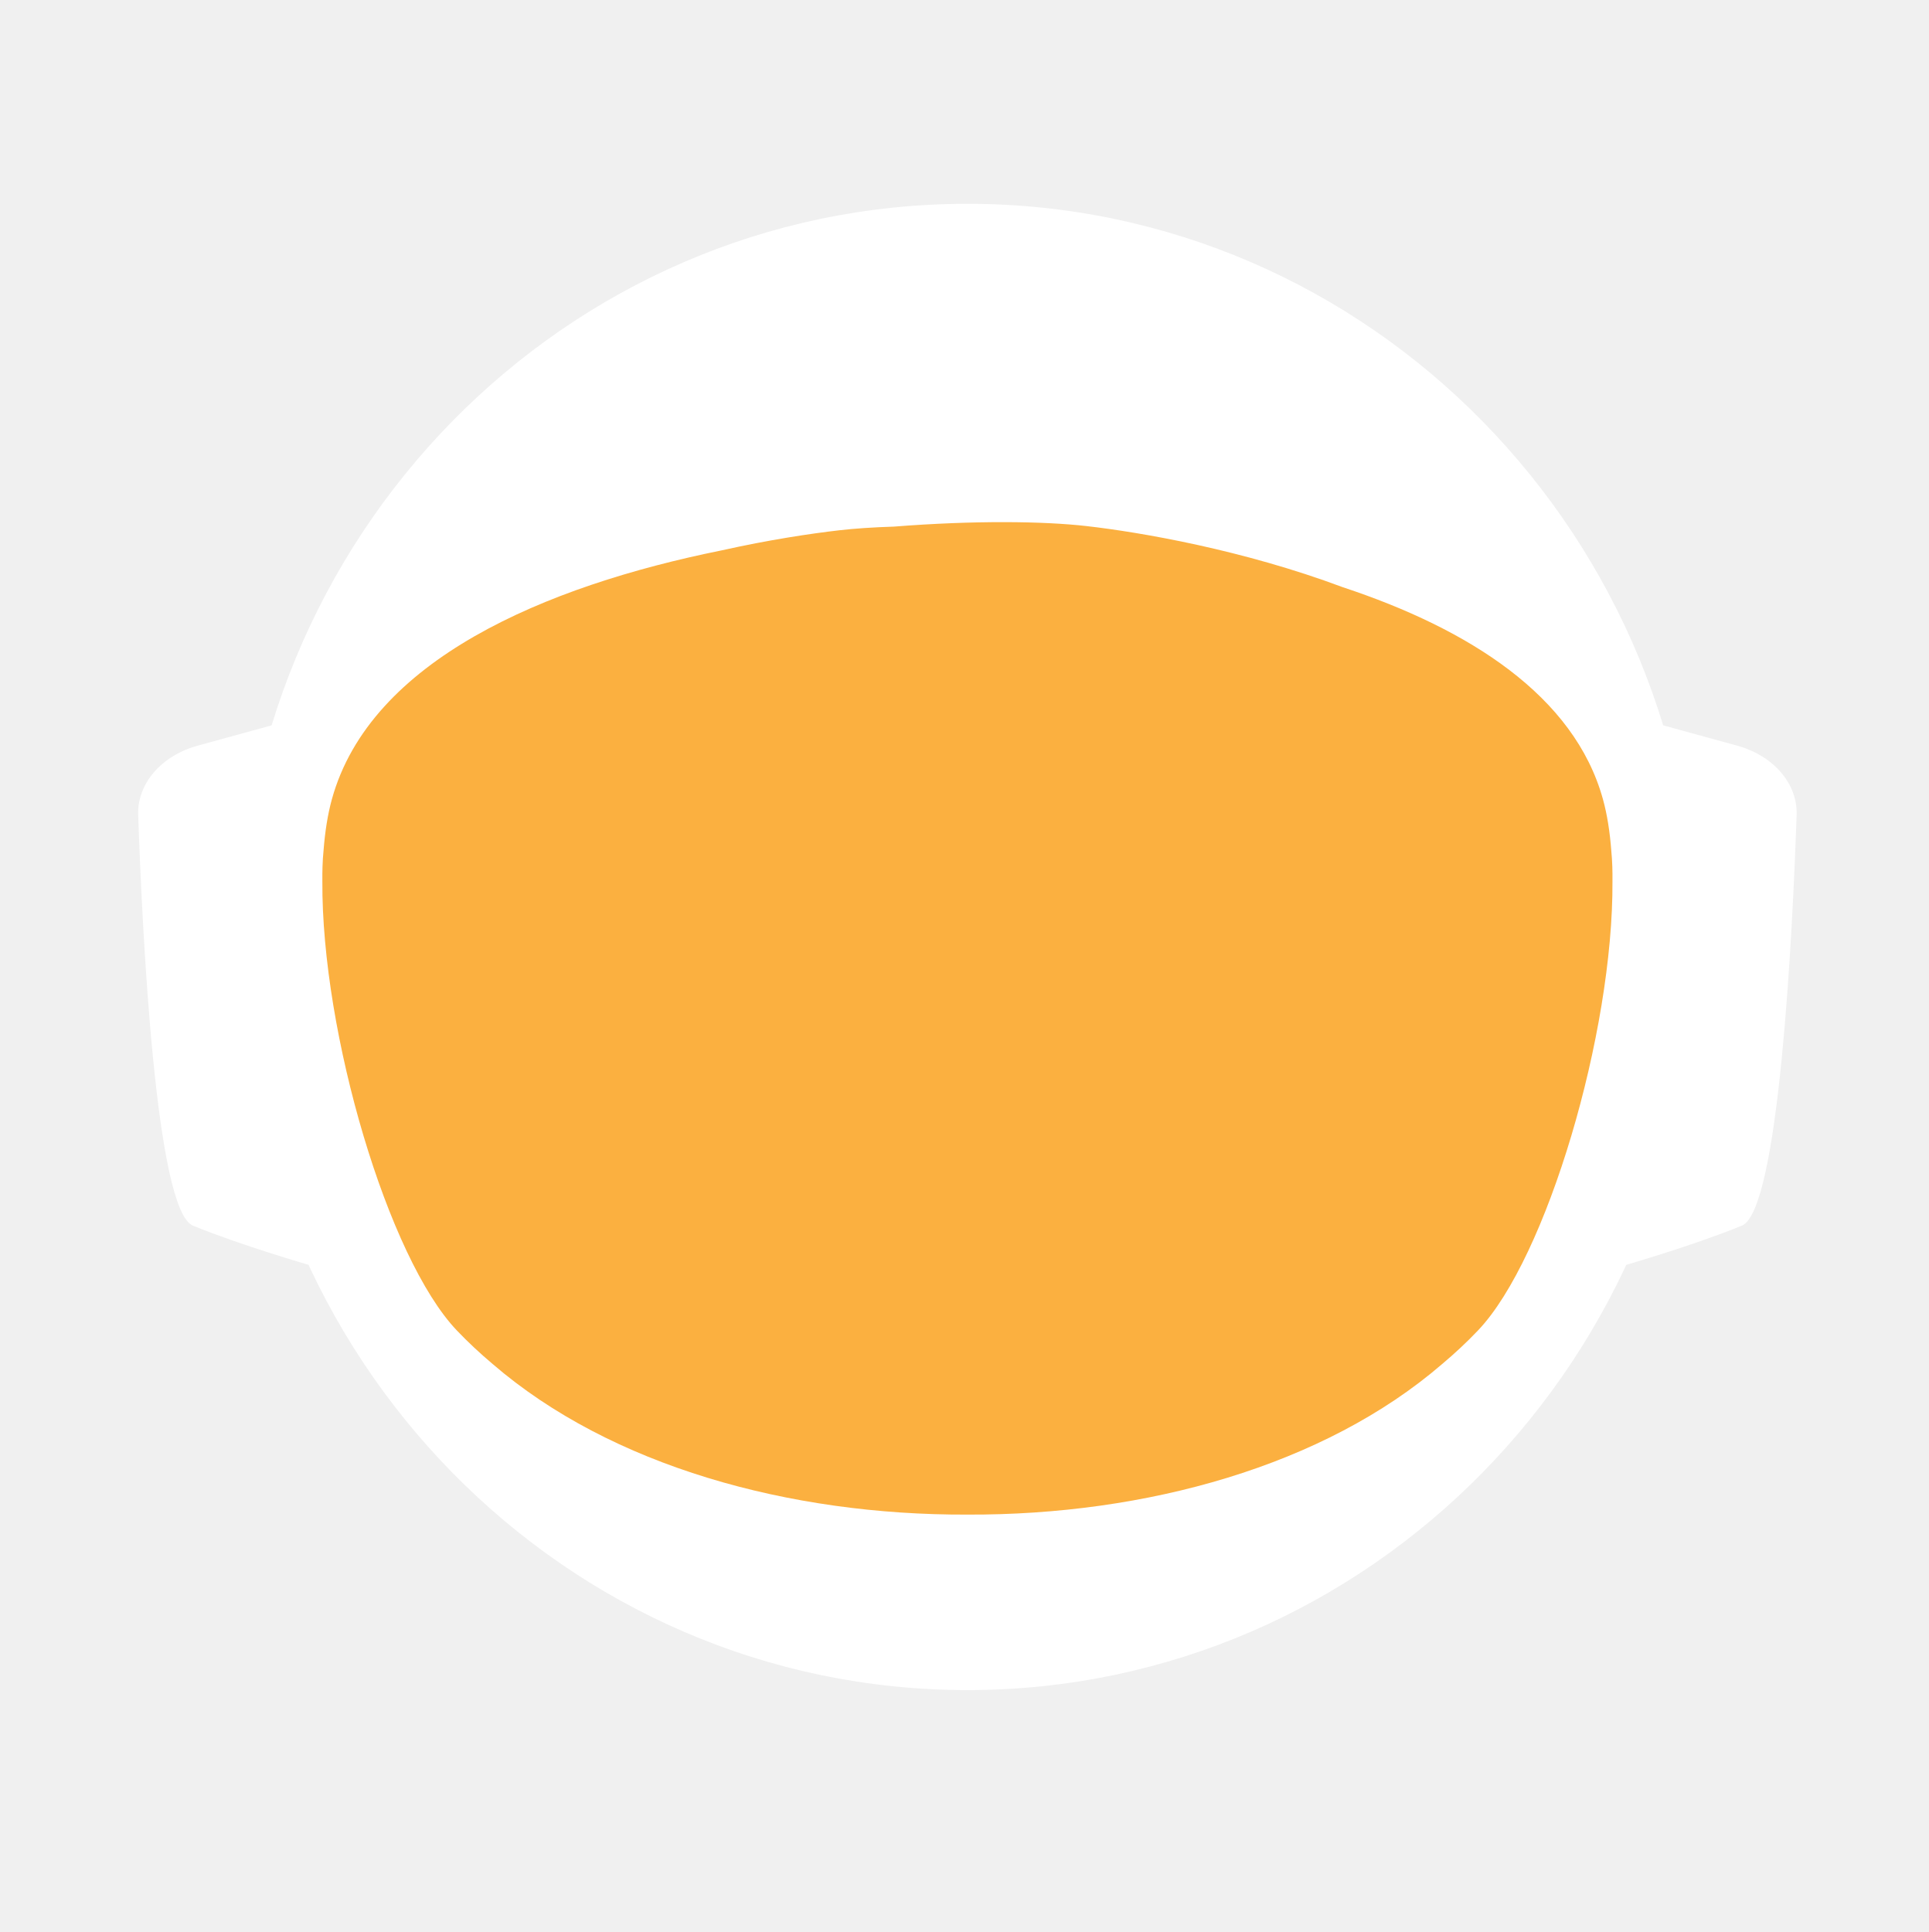
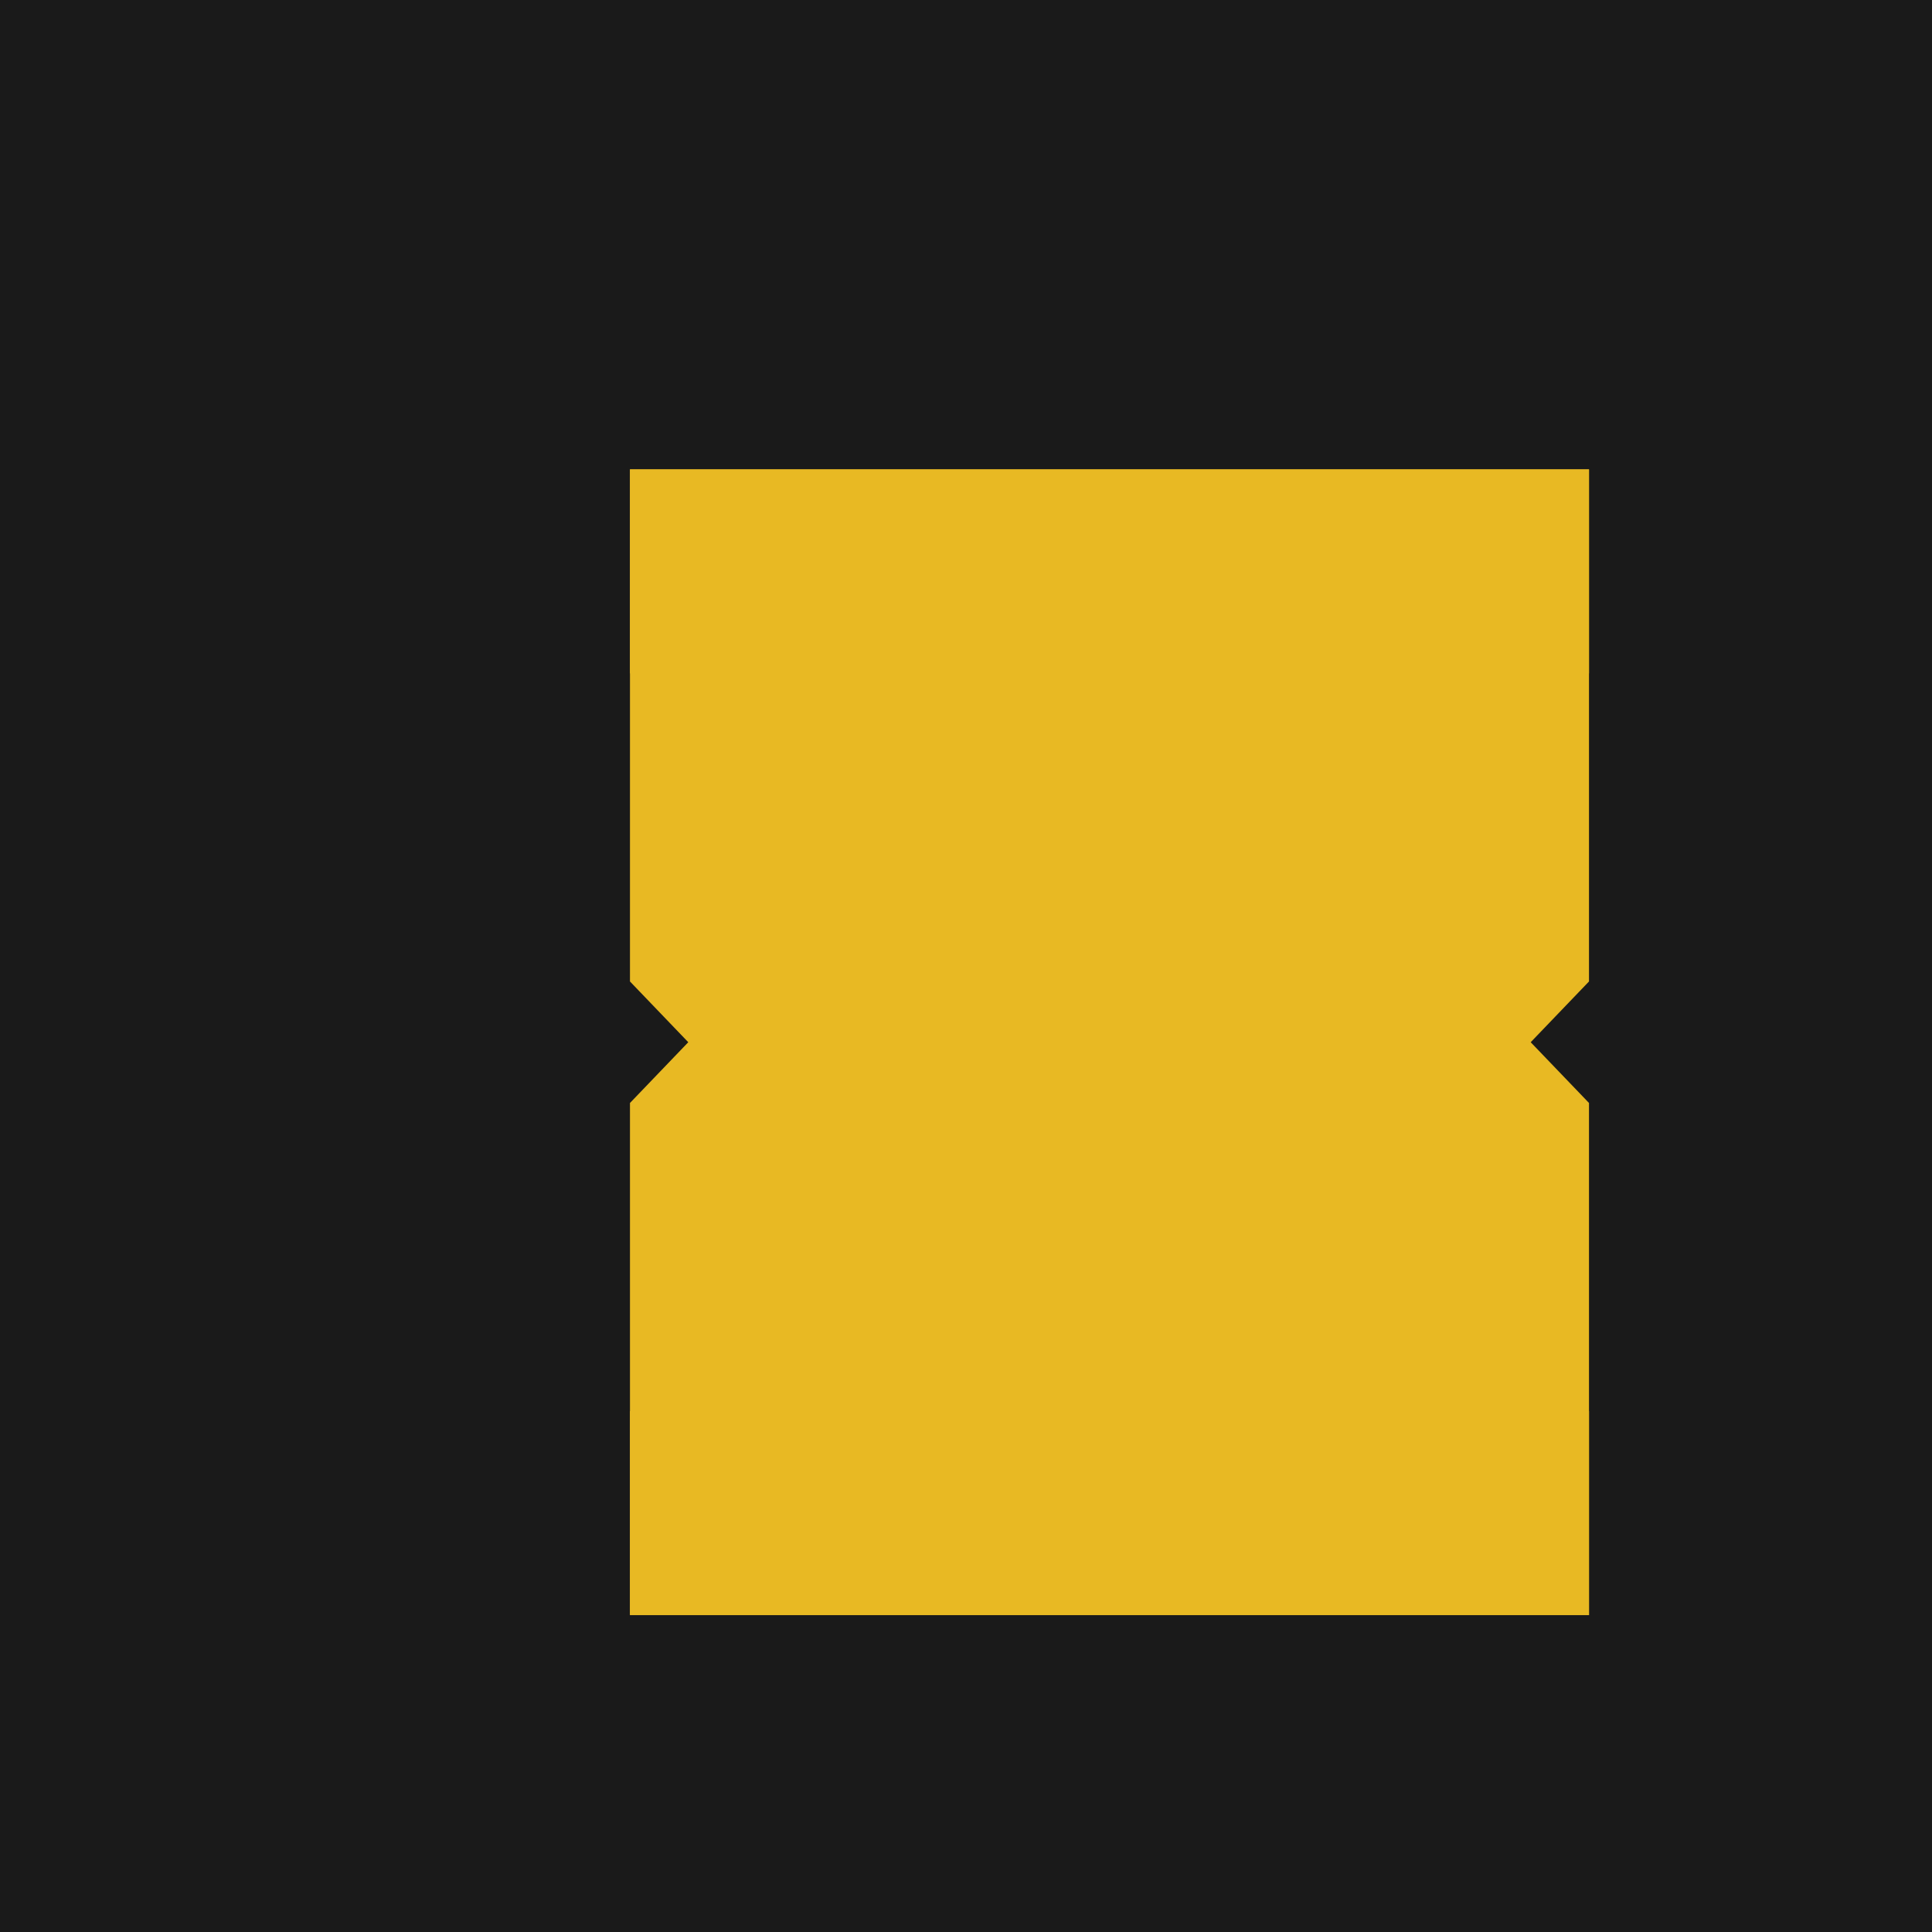
- <svg xmlns="http://www.w3.org/2000/svg" id="_Слой_2" data-name="Слой 2" viewBox="0 0 960.01 961.55">
+ <svg xmlns="http://www.w3.org/2000/svg" viewBox="0 0 512 512">
  <defs>
    <style>
-             .cls-1, .cls-2 {
-             fill: #fff;
-             stroke-width: 0px;
-             }
- 
-             .cls-2 {
-             stroke-linecap: round;
-             stroke-width: 0px;
-             
-             }
- 
-             .cls-2, .cls-3 {
-             stroke: #fff;
-             stroke-width: 10px;
-             stroke-miterlimit: 10;
-             }
- 
-             .cls-4 {
-             fill: transparent;
-             stroke: #fff;
-             stroke-width: 0px;
-             }
- 
-             .cls-3 {
-             fill: #FBB040;
- 
-             stroke-width: 0px;
-             }
-         </style>
-     <linearGradient id="animated_gradient" x1="0%" y1="0%" x2="100%" y2="100%" gradientUnits="userSpaceOnUse">
-       <stop offset="100%" stop-color="#427fc1">
-         <animate attributeName="stop-color" values="#427fc1;#00bcd4;#8bc34a;#ffc107;#3f51b5;#9e9e9e;#427fc1" dur="10s" repeatCount="indefinite" />
-       </stop>
-     </linearGradient>
+       .logo-fill {
+         fill: #E8B923;
+       }
+     </style>
  </defs>
-   <g id="_Слой_6" data-name="Слой 6">
-     <g>
-       <path class="cls-4" d="M960.01,480c0,9.16-.26,18.26-.77,27.29-.01.12-.02.25-.02.38-.04.67-.08,1.35-.13,2.03-.05.94-.11,1.88-.18,2.82-.05.88-.12,1.76-.18,2.64-.19,2.82-.42,5.62-.68,8.42-.29,3.3-.62,6.59-.99,9.87-.11,1.07-.23,2.14-.37,3.2-.34,2.96-.71,5.92-1.12,8.86-.39,2.88-.8,5.75-1.26,8.61-.12.78-.24,1.56-.37,2.34-.21,1.35-.44,2.69-.66,4.04-.45,2.69-.92,5.37-1.43,8.04-.44,2.38-.9,4.75-1.39,7.11-.01.08-.03.15-.04.23-.16.8-.33,1.6-.49,2.4-.17.8-.34,1.6-.51,2.39-.01.05-.02.1-.03.15-.63,2.94-1.27,5.87-1.96,8.79-.73,3.15-1.51,6.28-2.31,9.4-.28,1.12-.57,2.23-.86,3.34-.19.75-.39,1.51-.6,2.26-.2.75-.41,1.49-.61,2.24-.18.65-.36,1.31-.54,1.97-.18.65-.36,1.3-.55,1.96-.02.09-.05.18-.07.26-.44,1.58-.9,3.15-1.37,4.72,0,.01,0,.02,0,.03l-.66,2.22c-.22.74-.44,1.48-.67,2.22-.5,1.66-1.01,3.31-1.54,4.96-.24.75-.48,1.49-.72,2.24-.18.55-.35,1.09-.53,1.64-.48,1.46-.96,2.93-1.45,4.39-.49,1.46-.99,2.92-1.5,4.38-.51,1.45-1.02,2.91-1.54,4.35-.52,1.45-1.05,2.89-1.58,4.33-.53,1.45-1.07,2.88-1.61,4.31h-.01c-1.09,2.88-2.21,5.74-3.36,8.58-.58,1.42-1.16,2.83-1.74,4.24-.12.3-.25.58-.37.88-.36.87-.73,1.73-1.09,2.6-.11.25-.21.51-.32.76-.35.83-.71,1.65-1.07,2.47-.25.59-.5,1.17-.75,1.76-.61,1.4-1.23,2.79-1.86,4.18-.26.58-.53,1.17-.79,1.76-.49,1.11-1,2.22-1.52,3.32-.5,1.08-1.01,2.16-1.52,3.24-.05.1-.1.2-.14.3-1.27,2.7-2.57,5.38-3.89,8.04-.04.07-.07.14-.1.21-.12.24-.24.48-.36.72-.93,1.87-1.87,3.73-2.83,5.58-.26.51-.52,1.01-.78,1.52-.07.13-.14.26-.2.39-1.29,2.48-2.61,4.95-3.94,7.4-.05.09-.1.18-.14.27-.23.41-.46.83-.68,1.24-1.13,2.06-2.27,4.1-3.42,6.14-.12.22-.24.44-.37.65-.48.84-.96,1.68-1.45,2.51-.26.45-.52.9-.78,1.35-.38.66-.76,1.31-1.15,1.97-.38.65-.77,1.3-1.16,1.96-.77,1.3-1.55,2.6-2.34,3.89-.39.65-.78,1.3-1.18,1.94-.39.65-.79,1.29-1.2,1.94-.38.62-.77,1.23-1.16,1.85-.37.59-.73,1.19-1.11,1.78-.85,1.35-1.71,2.7-2.58,4.04-.02.03-.04.06-.06.09-.47.73-.94,1.46-1.43,2.18-.33.51-.66,1.02-1,1.53-.82,1.25-1.65,2.49-2.49,3.73-.5.75-1,1.49-1.51,2.22-.36.53-.72,1.06-1.08,1.58-.35.52-.71,1.04-1.08,1.56-1.35,1.97-2.73,3.92-4.12,5.86-7.16,10.01-14.7,19.73-22.61,29.14-2.33,2.8-4.71,5.57-7.12,8.31h0c-5.02,5.73-10.18,11.33-15.47,16.8-4.22,4.38-8.53,8.67-12.91,12.89-1.08,1.04-2.17,2.07-3.26,3.09-.8.76-1.61,1.52-2.42,2.27-2.1,1.97-4.23,3.91-6.37,5.81-1.01.92-2.04,1.83-3.07,2.74-2.05,1.81-4.12,3.6-6.21,5.38-1.04.89-2.09,1.77-3.14,2.65-2.1,1.76-4.21,3.5-6.34,5.23-1.07.86-2.14,1.71-3.21,2.57-39.01,31-82.97,56.06-130.48,73.81-.05.02-.1.04-.15.06-8.64,3.22-17.4,6.21-26.27,8.94-8.04,2.48-16.17,4.75-24.38,6.8-37.5,9.41-76.74,14.4-117.15,14.4s-79.63-4.99-117.12-14.4c-4.75-1.19-9.48-2.45-14.17-3.78-12.3-3.49-24.39-7.45-36.26-11.87-.11-.04-.22-.09-.33-.13-65.29-24.37-123.84-62.55-172.11-110.99-.83-.83-1.66-1.67-2.47-2.51-1.97-1.99-3.9-3.99-5.81-6.01-6.78-7.14-13.34-14.5-19.66-22.05-22.96-27.36-42.91-57.32-59.37-89.36-.1-.17-.19-.34-.27-.52-.69-1.36-1.38-2.72-2.06-4.08-2.3-4.6-4.53-9.25-6.69-13.94-2.15-4.69-4.24-9.42-6.25-14.19-1.31-3.12-2.59-6.26-3.84-9.41-.62-1.56-1.23-3.13-1.84-4.71-.12-.28-.23-.57-.33-.86-.55-1.43-1.09-2.87-1.62-4.31-.6-1.61-1.19-3.23-1.77-4.85-.03-.06-.05-.12-.07-.19-.56-1.58-1.12-3.17-1.67-4.75-.57-1.64-1.13-3.28-1.68-4.92h0c-1.1-3.31-2.16-6.62-3.2-9.95-2.04-6.61-3.95-13.29-5.72-20.02-.01-.04-.03-.09-.03-.13-2.64-10.06-4.96-20.24-6.95-30.55l-.06-.33c-.33-1.73-.66-3.47-.97-5.21-.32-1.75-.62-3.49-.92-5.24-.29-1.75-.58-3.5-.86-5.26-.27-1.75-.54-3.51-.8-5.27-.03-.18-.06-.35-.08-.53-.23-1.59-.45-3.18-.67-4.77-.19-1.42-.37-2.84-.55-4.27-.05-.35-.09-.69-.13-1.04-.66-5.32-1.23-10.67-1.72-16.05-.16-1.79-.31-3.58-.45-5.38-.07-.76-.12-1.52-.17-2.28-.18-2.44-.34-4.89-.49-7.34-.03-.51-.07-1.01-.09-1.51-.09-1.7-.17-3.41-.25-5.12-.24-5.44-.4-10.9-.46-16.39-.02-1.83-.03-3.66-.03-5.49,0-6.21.12-12.4.35-18.55.08-2.02.17-4.03.27-6.04,0-.07,0-.14.01-.21.1-2.01.22-4.02.34-6.02.26-4.08.57-8.14.93-12.19.9-10.09,2.1-20.08,3.61-29.98,3.95-25.85,9.96-51.03,17.85-75.35,1.83-5.61,3.75-11.17,5.76-16.68,1.35-3.68,2.74-7.33,4.17-10.96.71-1.82,1.44-3.63,2.18-5.44,2.95-7.22,6.08-14.35,9.36-21.39,4.11-8.8,8.48-17.46,13.1-25.96,1.88-3.46,3.79-6.89,5.76-10.29.84-1.47,1.7-2.93,2.56-4.39.11-.2.23-.41.35-.61.93-1.56,1.86-3.11,2.79-4.65.06-.11.12-.21.19-.31.83-1.36,1.66-2.71,2.5-4.06.29-.49.59-.97.91-1.45,2.91-4.66,5.91-9.26,8.98-13.81,0,0,.01-.02.02-.03,3.23-4.78,6.55-9.49,9.94-14.15,1.13-1.55,2.28-3.1,3.43-4.64,1.15-1.54,2.31-3.07,3.48-4.6C186.58,73.83,324.67.05,480,.05c128.41,0,245.04,50.41,331.18,132.53,4.17,3.98,8.26,8.02,12.29,12.15,1.34,1.37,2.67,2.75,4,4.14.06.05.1.1.14.14,1.27,1.34,2.54,2.69,3.8,4.05,1.31,1.4,2.61,2.82,3.9,4.24,1.29,1.41,2.57,2.83,3.83,4.26.17.18.33.36.49.55,1.01,1.14,2.02,2.29,3.02,3.44.55.63,1.1,1.28,1.65,1.92,2.04,2.38,4.06,4.77,6.05,7.19.03.02.05.05.08.08.99,1.21,1.99,2.43,2.98,3.66.27.33.55.67.81,1.01,1.15,1.42,2.28,2.85,3.41,4.28.8,1.02,1.6,2.05,2.4,3.08.09.11.17.22.25.33.62.79,1.23,1.59,1.84,2.39.74.98,1.48,1.96,2.22,2.95.65.86,1.29,1.72,1.93,2.59.12.15.23.31.35.47.65.89,1.3,1.78,1.95,2.67,1.6,2.19,3.17,4.4,4.72,6.62.49.7.98,1.4,1.47,2.1.13.19.26.38.39.56.97,1.4,1.93,2.8,2.88,4.21,1.21,1.78,2.4,3.57,3.57,5.37.94,1.42,1.87,2.85,2.79,4.29,1.04,1.62,2.07,3.25,3.09,4.88,2.04,3.27,4.05,6.57,6.01,9.9.98,1.66,1.95,3.33,2.92,5.01.96,1.66,1.91,3.34,2.85,5.02t.01.02c.89,1.6,1.78,3.21,2.66,4.82.15.26.29.53.42.79.73,1.34,1.45,2.68,2.16,4.03.16.28.31.56.45.84.88,1.67,1.75,3.34,2.61,5.02.86,1.67,1.7,3.36,2.54,5.05.25.5.49,1,.74,1.5.62,1.24,1.22,2.48,1.82,3.73.82,1.7,1.63,3.41,2.44,5.13.05.09.09.19.13.28.39.86.79,1.71,1.18,2.57.4.85.79,1.71,1.18,2.58.29.64.57,1.28.85,1.92.5,1.11.99,2.21,1.48,3.32.01.03.03.06.04.09.78,1.78,1.55,3.56,2.31,5.35.76,1.8,1.51,3.61,2.25,5.41.73,1.81,1.46,3.61,2.18,5.43h0c.71,1.82,1.42,3.64,2.11,5.46.63,1.66,1.25,3.32,1.86,4.98.23.62.46,1.24.68,1.86.37,1.01.74,2.02,1.09,3.04.21.58.41,1.15.61,1.73.2.56.39,1.12.59,1.68.16.48.33.95.49,1.43.22.63.43,1.25.64,1.88.53,1.56,1.05,3.13,1.56,4.7.24.72.47,1.43.7,2.15l.06.18c.36,1.13.72,2.27,1.08,3.41.14.43.27.86.4,1.29.2.66.41,1.31.61,1.97.08.28.17.55.25.83.21.69.42,1.38.62,2.07.04.13.08.27.12.4.19.64.38,1.28.57,1.93.17.57.34,1.14.5,1.72l.54,1.89c.25.89.5,1.78.75,2.68.26.91.51,1.82.76,2.74.03.14.07.27.11.4.36,1.31.71,2.63,1.04,3.95.19.67.36,1.34.53,2.02.78,3.03,1.52,6.09,2.24,9.15.15.64.31,1.28.46,1.92.04.17.07.33.11.49.17.73.34,1.46.5,2.19.07.33.15.67.22,1,.58,2.53,1.12,5.08,1.64,7.63.26,1.26.52,2.52.76,3.79.16.82.32,1.65.48,2.47.02.07.03.15.04.22.13.65.25,1.31.38,1.97.11.62.23,1.24.34,1.86.22,1.14.42,2.29.62,3.43.18.99.35,1.97.51,2.96.18,1.07.36,2.13.52,3.2.15.83.28,1.67.4,2.5.08.48.16.97.23,1.46.02.13.04.25.05.37.15.97.3,1.95.44,2.93.15.98.29,1.96.42,2.94.13.94.25,1.89.38,2.83.24,1.8.48,3.61.7,5.42.15,1.25.31,2.5.45,3.76.08.7.16,1.41.24,2.11.03.33.07.66.1,1,.15,1.27.28,2.54.4,3.81.05.53.1,1.06.15,1.59.09.9.18,1.81.26,2.72.02.19.03.39.05.59.16,1.72.3,3.45.43,5.17.02.22.04.44.05.66,0,.11.02.21.02.31.11,1.48.22,2.96.32,4.45,0,.13.02.27.03.4.01.22.03.45.04.67.1,1.55.2,3.1.28,4.65,0,.1.01.2.02.3.05.81.08,1.63.12,2.44.04.77.08,1.53.12,2.3.13,2.76.22,5.52.3,8.29.02.53.04,1.07.04,1.61.02.94.04,1.87.06,2.81.02.93.04,1.87.05,2.81v.25c0,1.03.03,2.05.03,3.08.02,1.03.02,2.06.02,3.09Z" />
-       <g>
-         <path id="_ухо" data-name="ухо" class="cls-4" d="M194.68,355.85l-39.26,10.79c-15.37,4.22-25.55,16.06-25.09,29.21,1.71,49.79,7.38,166.77,23.08,173.21,19.97,8.19,48.94,16.58,48.94,16.58l-7.66-229.78Z" />
-         <path id="_ухо-2" data-name="ухо" class="cls-4" d="M765.33,355.85l39.26,10.79c15.37,4.22,25.55,16.06,25.09,29.21-1.71,49.79-7.38,166.77-23.08,173.21-19.97,8.19-48.94,16.58-48.94,16.58l7.66-229.78Z" />
-       </g>
-       <path class="cls-4" d="M838.95,789.8c-2.27,2.8-4.59,5.57-6.94,8.31h0c-3.49,4.08-7.04,8.09-10.67,12.04-1.93,2.12-3.89,4.23-5.87,6.31-46.79,49.23-103.8,88.2-167.52,113.3l-.15.06c-.73.29-1.47.57-2.2.86-.06.02-.13.04-.2.07-14.7,5.69-29.76,10.64-45.13,14.81-38.38,10.44-78.69,15.99-120.27,15.99s-81.9-5.55-120.28-15.99c-15.32-4.16-30.32-9.1-44.97-14.76-.13-.05-.24-.1-.36-.14-.65-.24-1.3-.49-1.94-.75-.01-.01-.03-.01-.04-.01-.1-.04-.19-.08-.29-.12-61.77-24.33-117.26-61.69-163.22-108.81-.19-.19-.39-.39-.58-.59-2.32-2.38-4.6-4.79-6.87-7.22-.4-.43-.81-.87-1.21-1.3-6.61-7.14-13.01-14.5-19.18-22.05,0-.3.01-.61.03-.92,2.72-51.31,98.65-95.57,148.26-115.08h.01c17.38-6.85,29.08-10.65,29.08-10.65h363.13s11.7,3.8,29.08,10.65h.01c49.61,19.51,145.54,63.77,148.26,115.08.02.31.03.61.03.91Z" />
-       <ellipse id="_голова" data-name="голова" class="cls-4" cx="480.01" cy="451.53" rx="303.07" ry="309.17" />
-       <ellipse id="_контур_голова" data-name="контур голова" class="cls-4" cx="480.01" cy="451.53" rx="303.07" ry="309.17" />
-       <path class="cls-4" d="M960,478.46v1.54c0,1.73-.01,3.45-.03,5.18-.02,2.42-.07,4.84-.14,7.25-.01.94-.04,1.87-.07,2.81-.01.44-.03.88-.05,1.32-.03,1.23-.08,2.45-.14,3.67-.01.4-.02.8-.05,1.19-.05,1.28-.11,2.55-.18,3.83-.03.68-.07,1.36-.1,2.04-.01.12-.02.25-.02.38-.04.67-.08,1.35-.13,2.03-.05.94-.11,1.88-.18,2.82-.05.88-.12,1.76-.18,2.64-.03.47-.07.94-.11,1.41-.09,1.24-.19,2.48-.29,3.72-.05.63-.1,1.26-.16,1.89-.04.47-.08.94-.12,1.4-.04.47-.09.94-.14,1.4-.05.6-.1,1.2-.17,1.8-.11,1.18-.22,2.35-.35,3.52-.05.5-.1.99-.16,1.49-.06.55-.11,1.11-.17,1.66-.07.56-.13,1.11-.2,1.66-.05.51-.11,1.02-.17,1.54-.12,1.05-.25,2.09-.39,3.14-.11.95-.23,1.91-.35,2.86-.12.95-.25,1.91-.38,2.86s-.26,1.9-.4,2.85c-.14.95-.28,1.9-.42,2.85-.14.97-.29,1.94-.44,2.91-.12.78-.24,1.56-.37,2.34-.21,1.35-.44,2.69-.66,4.04-.45,2.68-.93,5.36-1.43,8.04-.25,1.33-.51,2.67-.77,4-.21,1.12-.44,2.23-.66,3.34-.16.8-.33,1.6-.49,2.4-.17.8-.34,1.6-.51,2.39-.29,1.38-.59,2.77-.9,4.15-.23,1.03-.47,2.07-.71,3.1-.12.56-.25,1.13-.38,1.69-.14.56-.27,1.13-.41,1.69-.29,1.23-.58,2.47-.89,3.69,0,.02-.01.05-.02.07-.05.24-.11.48-.17.71-.26,1.07-.53,2.14-.81,3.21-.03.12-.06.25-.1.37-.24,1.01-.5,2-.77,3-.19.75-.39,1.51-.6,2.26-.2.75-.41,1.49-.61,2.24-.18.65-.36,1.31-.54,1.97-.18.65-.36,1.3-.55,1.96-.15.57-.32,1.15-.49,1.72-.31,1.1-.63,2.2-.96,3.3l-.66,2.22c-.22.74-.44,1.48-.67,2.22-.38,1.27-.77,2.54-1.18,3.8-.52,1.68-1.06,3.36-1.61,5.04-.48,1.46-.96,2.93-1.45,4.39-.49,1.46-.99,2.91-1.5,4.37h0c-.51,1.46-1.02,2.92-1.54,4.36-.52,1.45-1.05,2.89-1.58,4.33-.53,1.45-1.07,2.88-1.61,4.31h-.01c-1.1,2.88-2.22,5.73-3.36,8.57h0c-.58,1.43-1.16,2.84-1.74,4.25-.59,1.42-1.18,2.83-1.78,4.23-.6,1.41-1.21,2.82-1.82,4.22h0c-.61,1.41-1.23,2.8-1.86,4.19-.26.58-.53,1.17-.79,1.76-.27.59-.54,1.18-.81,1.76-.23.52-.47,1.04-.71,1.56-.5,1.08-1.01,2.16-1.52,3.24-.19.41-.39.82-.59,1.23-.49,1.04-.99,2.07-1.49,3.1-.53,1.11-1.07,2.21-1.61,3.31-.11.24-.22.47-.35.7-.03.07-.06.14-.1.21-.62,1.26-1.25,2.51-1.89,3.76-.69,1.36-1.38,2.71-2.08,4.06-1.41,2.7-2.84,5.39-4.29,8.06-.73,1.33-1.46,2.66-2.2,3.99-1.47,2.65-2.98,5.29-4.5,7.91-.38.66-.76,1.31-1.15,1.97-.38.65-.77,1.3-1.16,1.96-.77,1.3-1.55,2.6-2.34,3.89-.39.65-.78,1.3-1.18,1.94-.39.65-.79,1.29-1.2,1.94-.6.97-1.21,1.94-1.82,2.9-.15.25-.29.49-.45.73-.15.25-.31.49-.47.73-.33.51-.65,1.02-.98,1.53-.32.52-.65,1.02-.98,1.53-.05.08-.1.17-.15.25-.02.03-.04.06-.06.09-.07.11-.15.22-.23.33-.4.62-.8,1.23-1.2,1.85-.33.51-.66,1.02-1,1.53-.82,1.25-1.65,2.49-2.49,3.73-.5.75-1,1.49-1.51,2.22-.36.53-.72,1.06-1.08,1.58-.35.52-.71,1.04-1.08,1.56-.67.99-1.36,1.97-2.05,2.95-.69.98-1.38,1.96-2.08,2.94-7.15,10.01-14.69,19.73-22.61,29.14-2.33,2.8-4.7,5.57-7.11,8.31h0c-5.02,5.72-10.17,11.32-15.45,16.79-1.98,2.05-3.97,4.07-5.98,6.08-2.29,2.29-4.61,4.56-6.95,6.79-1.08,1.04-2.17,2.07-3.26,3.09-.8.76-1.61,1.52-2.42,2.27-2.1,1.97-4.23,3.91-6.37,5.81-1.01.92-2.04,1.83-3.07,2.74-2.05,1.82-4.12,3.62-6.21,5.38-1.04.89-2.09,1.77-3.14,2.65-2.1,1.78-4.21,3.52-6.34,5.23-1.07.86-2.14,1.71-3.21,2.57-2.44,1.94-4.9,3.86-7.37,5.74-37.8,28.9-80.01,52.28-125.46,68.99-.06.02-.13.04-.2.07-7.86,2.88-15.82,5.57-23.87,8.05-7.99,2.46-16.07,4.72-24.23,6.76-37.54,9.43-76.83,14.44-117.3,14.44s-79.74-5.01-117.28-14.44c-4.7-1.17-9.37-2.42-14.01-3.74-11.63-3.3-23.07-7.02-34.32-11.16-63.91-23.48-121.44-60.18-169.28-106.79-1.72-1.67-3.42-3.35-5.11-5.05-.83-.84-1.66-1.68-2.48-2.52-1.96-1.98-3.88-3.99-5.8-6-6.77-7.14-13.33-14.5-19.66-22.05-4.28-5.1-8.45-10.3-12.51-15.59-1.36-1.76-2.7-3.53-4.03-5.31-.08-.1-.15-.2-.22-.3-.1-.14-.21-.28-.31-.42-.62-.83-1.25-1.65-1.86-2.48-.4-.55-.8-1.1-1.2-1.65-.14-.2-.29-.4-.43-.6-.04-.06-.09-.12-.13-.17-.12-.16-.24-.33-.35-.49-2.49-3.43-4.93-6.89-7.32-10.38,0,0,0-.01,0-.01-1.66-2.43-3.31-4.87-4.92-7.33-.43-.63-.84-1.26-1.23-1.89-5.28-8.07-10.3-16.3-15.07-24.69-.05-.09-.1-.19-.15-.28-.79-1.4-1.58-2.79-2.36-4.2-.11-.19-.21-.39-.31-.58-.16-.29-.32-.57-.47-.85-.12-.22-.24-.44-.36-.66-.23-.41-.45-.81-.67-1.21-.22-.4-.44-.8-.66-1.21-.47-.87-.93-1.74-1.4-2.62-.13-.25-.27-.51-.41-.76-.2-.38-.4-.76-.61-1.15-.78-1.47-1.55-2.95-2.31-4.43-.02-.04-.05-.08-.06-.13-.1-.17-.19-.34-.27-.52-.69-1.36-1.38-2.72-2.06-4.08-1.15-2.3-2.28-4.61-3.4-6.94-1.12-2.32-2.22-4.66-3.29-7-.54-1.17-1.08-2.34-1.6-3.52-.43-.96-.85-1.91-1.28-2.86-.39-.87-.77-1.74-1.15-2.62-.11-.24-.21-.47-.31-.71-.64-1.49-1.28-2.98-1.91-4.48-1.32-3.12-2.6-6.26-3.84-9.41-.08-.19-.15-.38-.23-.58-.54-1.37-1.08-2.75-1.61-4.13-.12-.28-.23-.57-.33-.86-.55-1.43-1.09-2.87-1.62-4.31-.6-1.61-1.19-3.23-1.77-4.85-.03-.06-.05-.12-.07-.19-.56-1.58-1.12-3.17-1.67-4.75-.57-1.64-1.13-3.28-1.68-4.92h0c-.55-1.66-1.09-3.31-1.63-4.97-.53-1.66-1.05-3.32-1.57-4.98-.51-1.66-1.02-3.33-1.52-5-.5-1.68-.99-3.35-1.47-5.03-.47-1.65-.92-3.3-1.38-4.95,0-.01-.01-.02-.01-.03-.02-.05-.03-.1-.05-.16-.44-1.61-.87-3.23-1.29-4.85-.01-.04-.03-.09-.03-.13-.01-.02-.02-.03-.02-.05-.66-2.5-1.3-5-1.9-7.52-.21-.83-.41-1.66-.61-2.49-.02-.07-.04-.14-.06-.22-.38-1.63-.76-3.26-1.13-4.9-.02-.05-.03-.11-.04-.16-.28-1.22-.55-2.45-.81-3.67-.12-.5-.22-.99-.33-1.49-.09-.42-.18-.84-.27-1.26-.05-.24-.1-.49-.15-.73-.05-.23-.1-.46-.14-.69-.1-.48-.21-.96-.3-1.44-.08-.36-.16-.71-.23-1.06l-.18-.9c-.27-1.32-.53-2.64-.78-3.97l-.06-.33c-.29-1.45-.56-2.9-.82-4.35-.05-.29-.11-.57-.15-.86-.1-.52-.2-1.05-.29-1.57-.06-.35-.13-.7-.18-1.05-.08-.42-.15-.83-.22-1.24-.08-.46-.16-.92-.23-1.38-.13-.75-.26-1.51-.38-2.26-.05-.25-.09-.5-.12-.75l-.36-2.25c-.07-.42-.14-.83-.2-1.25-.14-.91-.28-1.83-.42-2.74-.06-.42-.13-.85-.18-1.28-.03-.18-.06-.35-.08-.53-.23-1.59-.45-3.18-.67-4.77-.19-1.42-.37-2.84-.55-4.27-.05-.35-.09-.69-.13-1.04-.16-1.33-.32-2.66-.48-4-.07-.5-.13-1-.18-1.5-.19-1.73-.38-3.45-.55-5.18-.04-.42-.09-.84-.12-1.26-.02-.11-.03-.22-.03-.34-.11-1.02-.21-2.04-.3-3.06-.02-.24-.04-.47-.06-.71-.09-.96-.18-1.94-.25-2.91-.05-.5-.09-.99-.13-1.49-.03-.33-.05-.65-.07-.98-.07-.76-.12-1.52-.17-2.28-.09-1.22-.18-2.44-.26-3.67-.01-.16-.02-.32-.03-.48h0c-.07-1.07-.14-2.13-.2-3.19-.03-.51-.07-1.01-.09-1.51-.03-.5-.06-1-.08-1.51-.07-1.2-.13-2.4-.17-3.61-.01-.21-.02-.43-.03-.64-.07-1.39-.12-2.78-.17-4.17-.02-.38-.03-.77-.04-1.16-.02-.72-.05-1.44-.06-2.17,0-.17,0-.34,0-.51,0-.05,0-.11-.01-.16-.03-.94-.05-1.87-.07-2.81,0-.22-.01-.44-.01-.66-.01-.33-.01-.66-.02-.99-.03-1.04-.04-2.08-.04-3.12-.01-.17-.01-.34-.01-.51-.02-1.66-.03-3.32-.03-4.98,0-1.55.01-3.1.03-4.65,0-.51,0-1.01.01-1.52v-.25c.03-1.88.06-3.75.11-5.62.01-.6.03-1.2.05-1.79.03-1.26.07-2.51.12-3.76.01-.32.02-.64.04-.96.02-.61.04-1.22.07-1.83.04-1.04.09-2.08.14-3.11.02-.37.03-.73.06-1.1,0-.07,0-.14.01-.21.02-.63.05-1.26.09-1.88.02-.38.04-.76.07-1.13.02-.41.04-.82.07-1.23.03-.6.07-1.19.11-1.78.03-.5.06-.99.09-1.48.08-1.17.16-2.33.25-3.49.04-.56.08-1.11.12-1.67.11-1.36.22-2.73.34-4.09.04-.49.08-.98.13-1.46.02-.29.04-.58.07-.87.08-.91.17-1.82.26-2.72.01-.06.01-.13.02-.19.1-1,.2-1.99.3-2.99.02-.2.04-.39.06-.59.02-.18.04-.35.06-.53.11-1.14.23-2.27.37-3.42.02-.26.05-.53.08-.79.11-.92.22-1.83.33-2.74.02-.16.04-.32.06-.47.26-2.17.54-4.34.83-6.5.05-.37.1-.74.15-1.12.06-.39.1-.79.16-1.18.1-.72.2-1.43.31-2.15.18-1.24.36-2.48.55-3.72.01-.12.03-.24.05-.37.14-.95.3-1.9.45-2.84.11-.71.23-1.42.34-2.12.04-.24.08-.48.12-.72.13-.77.26-1.55.4-2.33.04-.25.09-.49.13-.74.05-.32.11-.63.16-.95.11-.63.22-1.27.33-1.9.34-1.93.7-3.86,1.07-5.78.01-.07.02-.15.04-.22.32-1.65.64-3.3.98-4.94.08-.44.17-.88.26-1.32.37-1.79.75-3.57,1.14-5.35.39-1.83.8-3.65,1.22-5.47.04-.16.07-.32.11-.49.21-.91.42-1.81.65-2.71.22-.98.46-1.96.7-2.94.14-.59.29-1.18.44-1.76.29-1.22.6-2.44.91-3.66.03-.11.06-.23.09-.34.98-3.84,2.02-7.65,3.1-11.45.26-.93.53-1.85.8-2.77.04-.14.08-.28.12-.41.23-.79.46-1.58.69-2.36.04-.13.08-.27.12-.4.16-.55.33-1.1.5-1.65.05-.15.1-.31.14-.47.28-.91.56-1.83.84-2.75.11-.36.22-.73.34-1.09.53-1.69,1.06-3.37,1.61-5.05.6-1.87,1.22-3.73,1.85-5.59.28-.82.56-1.64.85-2.45.06-.21.13-.41.2-.61.22-.65.45-1.29.67-1.93.09-.28.19-.55.29-.83.62-1.76,1.26-3.52,1.9-5.27.67-1.84,1.35-3.67,2.05-5.5h0c.69-1.83,1.4-3.65,2.12-5.46.71-1.82,1.44-3.63,2.18-5.44.73-1.8,1.48-3.6,2.24-5.4h0c.76-1.8,1.53-3.58,2.31-5.36.78-1.78,1.57-3.56,2.37-5.33.8-1.77,1.61-3.54,2.44-5.3.51-1.1,1.03-2.2,1.55-3.29.53-1.1,1.05-2.19,1.58-3.28.53-1.09,1.06-2.18,1.6-3.27.1-.22.21-.43.32-.65.43-.87.86-1.73,1.31-2.6,1.07-2.16,2.18-4.31,3.31-6.44,0-.02,0-.03.01-.04.17-.33.35-.66.52-.99.12-.23.24-.46.37-.69.83-1.58,1.68-3.15,2.53-4.71,1.88-3.46,3.79-6.89,5.76-10.29.84-1.47,1.7-2.93,2.56-4.39.11-.2.23-.41.35-.61.93-1.56,1.86-3.11,2.79-4.65.06-.11.12-.21.19-.31.83-1.36,1.66-2.71,2.5-4.06.29-.49.59-.97.91-1.45,2.17-3.49,4.41-6.96,6.69-10.39.76-1.14,1.52-2.28,2.29-3.42,0,0,.01-.02.02-.03.81-1.2,1.62-2.4,2.45-3.59.26-.38.52-.77.79-1.15.54-.77,1.08-1.54,1.62-2.31.03-.04.06-.09.1-.14,1.64-2.33,3.29-4.66,4.98-6.96,1.13-1.55,2.28-3.1,3.43-4.64,1.15-1.54,2.31-3.07,3.48-4.6,9.59-12.52,19.79-24.55,30.55-36.05,2.3-2.46,4.63-4.9,6.99-7.31h0C223.55,55.49,345.29,0,480,0c122.4,0,234.09,45.81,318.87,121.24,4.17,3.71,8.27,7.49,12.31,11.34,2.09,1.98,4.15,3.98,6.2,6.02,1.02,1,2.04,2.02,3.06,3.05,1.01,1.02,2.02,2.05,3.03,3.08,1.34,1.37,2.67,2.75,4,4.14.06.05.1.1.14.14,1.27,1.34,2.54,2.69,3.8,4.05,1.31,1.4,2.61,2.82,3.9,4.24,1.29,1.41,2.57,2.83,3.83,4.26.17.18.33.36.49.55,1.01,1.14,2.02,2.29,3.02,3.44.55.63,1.1,1.28,1.65,1.92,2.05,2.37,4.06,4.77,6.05,7.19.03.02.05.05.08.08.99,1.21,1.99,2.43,2.98,3.66.27.33.55.67.81,1.01,1.15,1.42,2.28,2.85,3.41,4.28.8,1.02,1.6,2.05,2.4,3.08.09.11.17.22.25.33.62.79,1.23,1.59,1.84,2.39.74.98,1.48,1.96,2.22,2.95.65.86,1.29,1.72,1.93,2.59.12.15.23.31.35.47.65.89,1.3,1.78,1.95,2.67,1.6,2.19,3.17,4.4,4.72,6.62.49.7.98,1.4,1.47,2.1,1.1,1.58,2.19,3.17,3.27,4.77,1.21,1.78,2.4,3.57,3.57,5.37.94,1.42,1.87,2.85,2.79,4.29,1.04,1.62,2.07,3.25,3.09,4.88,2.04,3.27,4.05,6.57,6.01,9.9.98,1.66,1.95,3.33,2.92,5.01.96,1.66,1.91,3.34,2.85,5.02t.01.02c.89,1.6,1.78,3.21,2.66,4.82.15.26.29.53.42.79.73,1.34,1.45,2.68,2.16,4.03.16.28.31.56.45.84.88,1.67,1.75,3.34,2.61,5.02.86,1.67,1.7,3.36,2.54,5.05.25.5.49,1,.74,1.5.62,1.24,1.22,2.48,1.82,3.73.82,1.7,1.63,3.41,2.44,5.13.05.09.09.19.13.28.39.86.79,1.71,1.18,2.57.4.85.79,1.71,1.18,2.58.8,1.77,1.59,3.55,2.37,5.33.78,1.78,1.55,3.56,2.31,5.35h0c.76,1.81,1.51,3.61,2.25,5.41.73,1.81,1.46,3.61,2.18,5.43h0c.71,1.82,1.42,3.64,2.11,5.46.63,1.66,1.25,3.32,1.86,4.98.23.62.46,1.24.68,1.86.16.44.31.87.46,1.31.11.29.21.58.32.86.11.29.21.58.31.87.21.58.41,1.15.61,1.73.2.56.39,1.12.59,1.68.16.48.33.95.49,1.43.22.63.43,1.25.64,1.88.53,1.56,1.05,3.13,1.56,4.7.24.72.47,1.43.7,2.15l.06.18c.36,1.13.72,2.27,1.08,3.41.14.43.27.86.4,1.29.2.66.41,1.31.61,1.97.08.28.17.55.25.83.21.69.42,1.38.62,2.07.04.13.08.27.12.4.19.64.38,1.28.57,1.93.17.57.34,1.14.5,1.72l.54,1.89c.25.89.5,1.78.75,2.68.26.91.51,1.82.76,2.74.03.14.07.27.11.4.36,1.31.71,2.63,1.04,3.95.15.56.3,1.12.44,1.68.03.11.06.23.09.34.46,1.8.91,3.61,1.35,5.42.46,1.88.91,3.76,1.35,5.65.04.17.07.33.11.49.17.73.34,1.46.5,2.19.07.33.15.67.22,1,.17.76.34,1.52.5,2.28.39,1.78.77,3.56,1.14,5.35.09.44.18.88.26,1.32.17.82.34,1.64.5,2.47.16.82.32,1.65.48,2.47.02.07.03.15.04.22.13.65.25,1.31.38,1.97.11.62.23,1.24.34,1.86.12.65.24,1.3.35,1.95.09.49.18.99.27,1.48.18.99.35,1.97.51,2.96.08.49.16.99.24,1.48.1.57.19,1.14.28,1.72.15.83.28,1.67.4,2.5.08.48.16.97.23,1.46.02.13.04.25.05.37.15.97.3,1.95.44,2.93.15.98.29,1.96.42,2.94.15,1.1.3,2.19.44,3.29.19,1.4.37,2.8.54,4.21.2,1.5.38,3,.55,4.51.08.7.16,1.41.24,2.11.03.33.07.66.1,1,.08.74.16,1.48.23,2.22.06.53.11,1.06.17,1.59.05.53.1,1.06.15,1.59.09.9.18,1.81.26,2.72.07.77.14,1.55.2,2.33.1,1.14.19,2.29.29,3.43.01.22.03.44.05.66.04.56.08,1.11.12,1.67.07.92.14,1.83.2,2.76.02.24.03.49.05.73.02.34.04.68.06,1.03.05.74.1,1.48.14,2.23.05.78.1,1.57.14,2.36.06,1.06.11,2.13.16,3.19.03.51.06,1.03.08,1.55s.04,1.04.06,1.56c.04.93.08,1.86.11,2.79.05,1.25.09,2.5.12,3.76.02.59.04,1.19.05,1.79.02.94.04,1.87.06,2.81.02.93.04,1.87.05,2.81v.25c0,1.03.03,2.05.03,3.08.01.52.01,1.03.01,1.55Z" />
-       <g>
-         <path class="cls-4" d="M426.04,275.78c67.33-7.7,292.37,6.33,321.97,113.43,15.84,57.33-17.86,187.45-52.66,223.99-98.03,102.94-337.53,105.39-433.4-3.42-29.47-33.44-55.48-138.99-53.91-192.05,3.11-105.06,164.35-135.83,218-141.96Z" />
-         <path class="cls-4" d="M530.27,274.02c-67.33-7.7-288.67,8.09-318.27,115.2-15.84,57.33,17.86,187.45,52.66,223.99,98.03,102.94,337.53,105.39,433.4-3.42,29.47-33.44,55.48-138.99,53.91-192.05-3.11-105.06-168.06-137.59-221.71-143.73Z" />
-       </g>
-     </g>
-     <g>
-       <path id="_ухо-3" data-name="ухо" class="cls-1" d="M144.73,358.38l-46.34,12.73c-18.14,4.98-30.15,18.95-29.62,34.47,2.02,58.76,8.71,196.81,27.23,204.41,23.57,9.67,57.76,19.57,57.76,19.57" />
-       <path id="_ухо-4" data-name="ухо" class="cls-1" d="M818.17,358.38l46.34,12.73c18.14,4.98,30.15,18.95,29.62,34.47-2.02,58.76-8.71,196.81-27.23,204.41-23.57,9.67-57.76,19.57-57.76,19.57" />
-     </g>
-     <ellipse id="_голова-2" data-name="голова" class="cls-2" cx="481.45" cy="471.29" rx="357.67" ry="364.86" />
-     <path class="cls-3" d="M802.41,431.43c-.08-2.7-.26-5.36-.51-7.98-.71-9.45-2.06-18.11-4.16-25.68-14.24-51.51-66.78-84.78-129.42-105.5-49.74-18.61-100.57-27.36-127.55-30.44-21.42-2.45-56.04-2.88-95.88.26-10.46.33-19.62.96-27.12,1.82-14.3,1.64-35.07,4.75-58.71,10.03-87.82,17.73-174.77,54.64-193.89,123.84-2.07,7.5-3.42,16.06-4.14,25.41-.27,2.71-.45,5.46-.53,8.26-.07,2.27-.09,4.63-.07,7.06-.47,75.69,32.76,187.78,66.89,223.61,5.59,5.87,11.57,11.45,17.89,16.77,58.76,50.67,147.52,75.27,236.24,74.92,88.73.35,177.49-24.24,236.25-74.92,6.33-5.31,12.31-10.9,17.89-16.77,34.13-35.84,67.36-147.93,66.89-223.61.02-2.43,0-4.79-.07-7.06Z" />
+   <rect width="512" height="512" fill="#1a1a1a" />
+   <g transform="translate(106, 106) scale(1.15)">
+     <path class="logo-fill" d="M 53 16 L 53 134 L 148 233 L 53 233 L 53 280 L 274 280 L 274 162 L 179 63 L 274 63 L 274 16 Z" />
+     <path class="logo-fill" d="M 274 16 L 274 134 L 179 233 L 274 233 L 274 280 L 53 280 L 53 162 L 148 63 L 53 63 L 53 16 Z" />
+     <path class="logo-fill" d="M 135 122 L 135 174 L 192 174 L 192 122 Z" />
  </g>
</svg>
